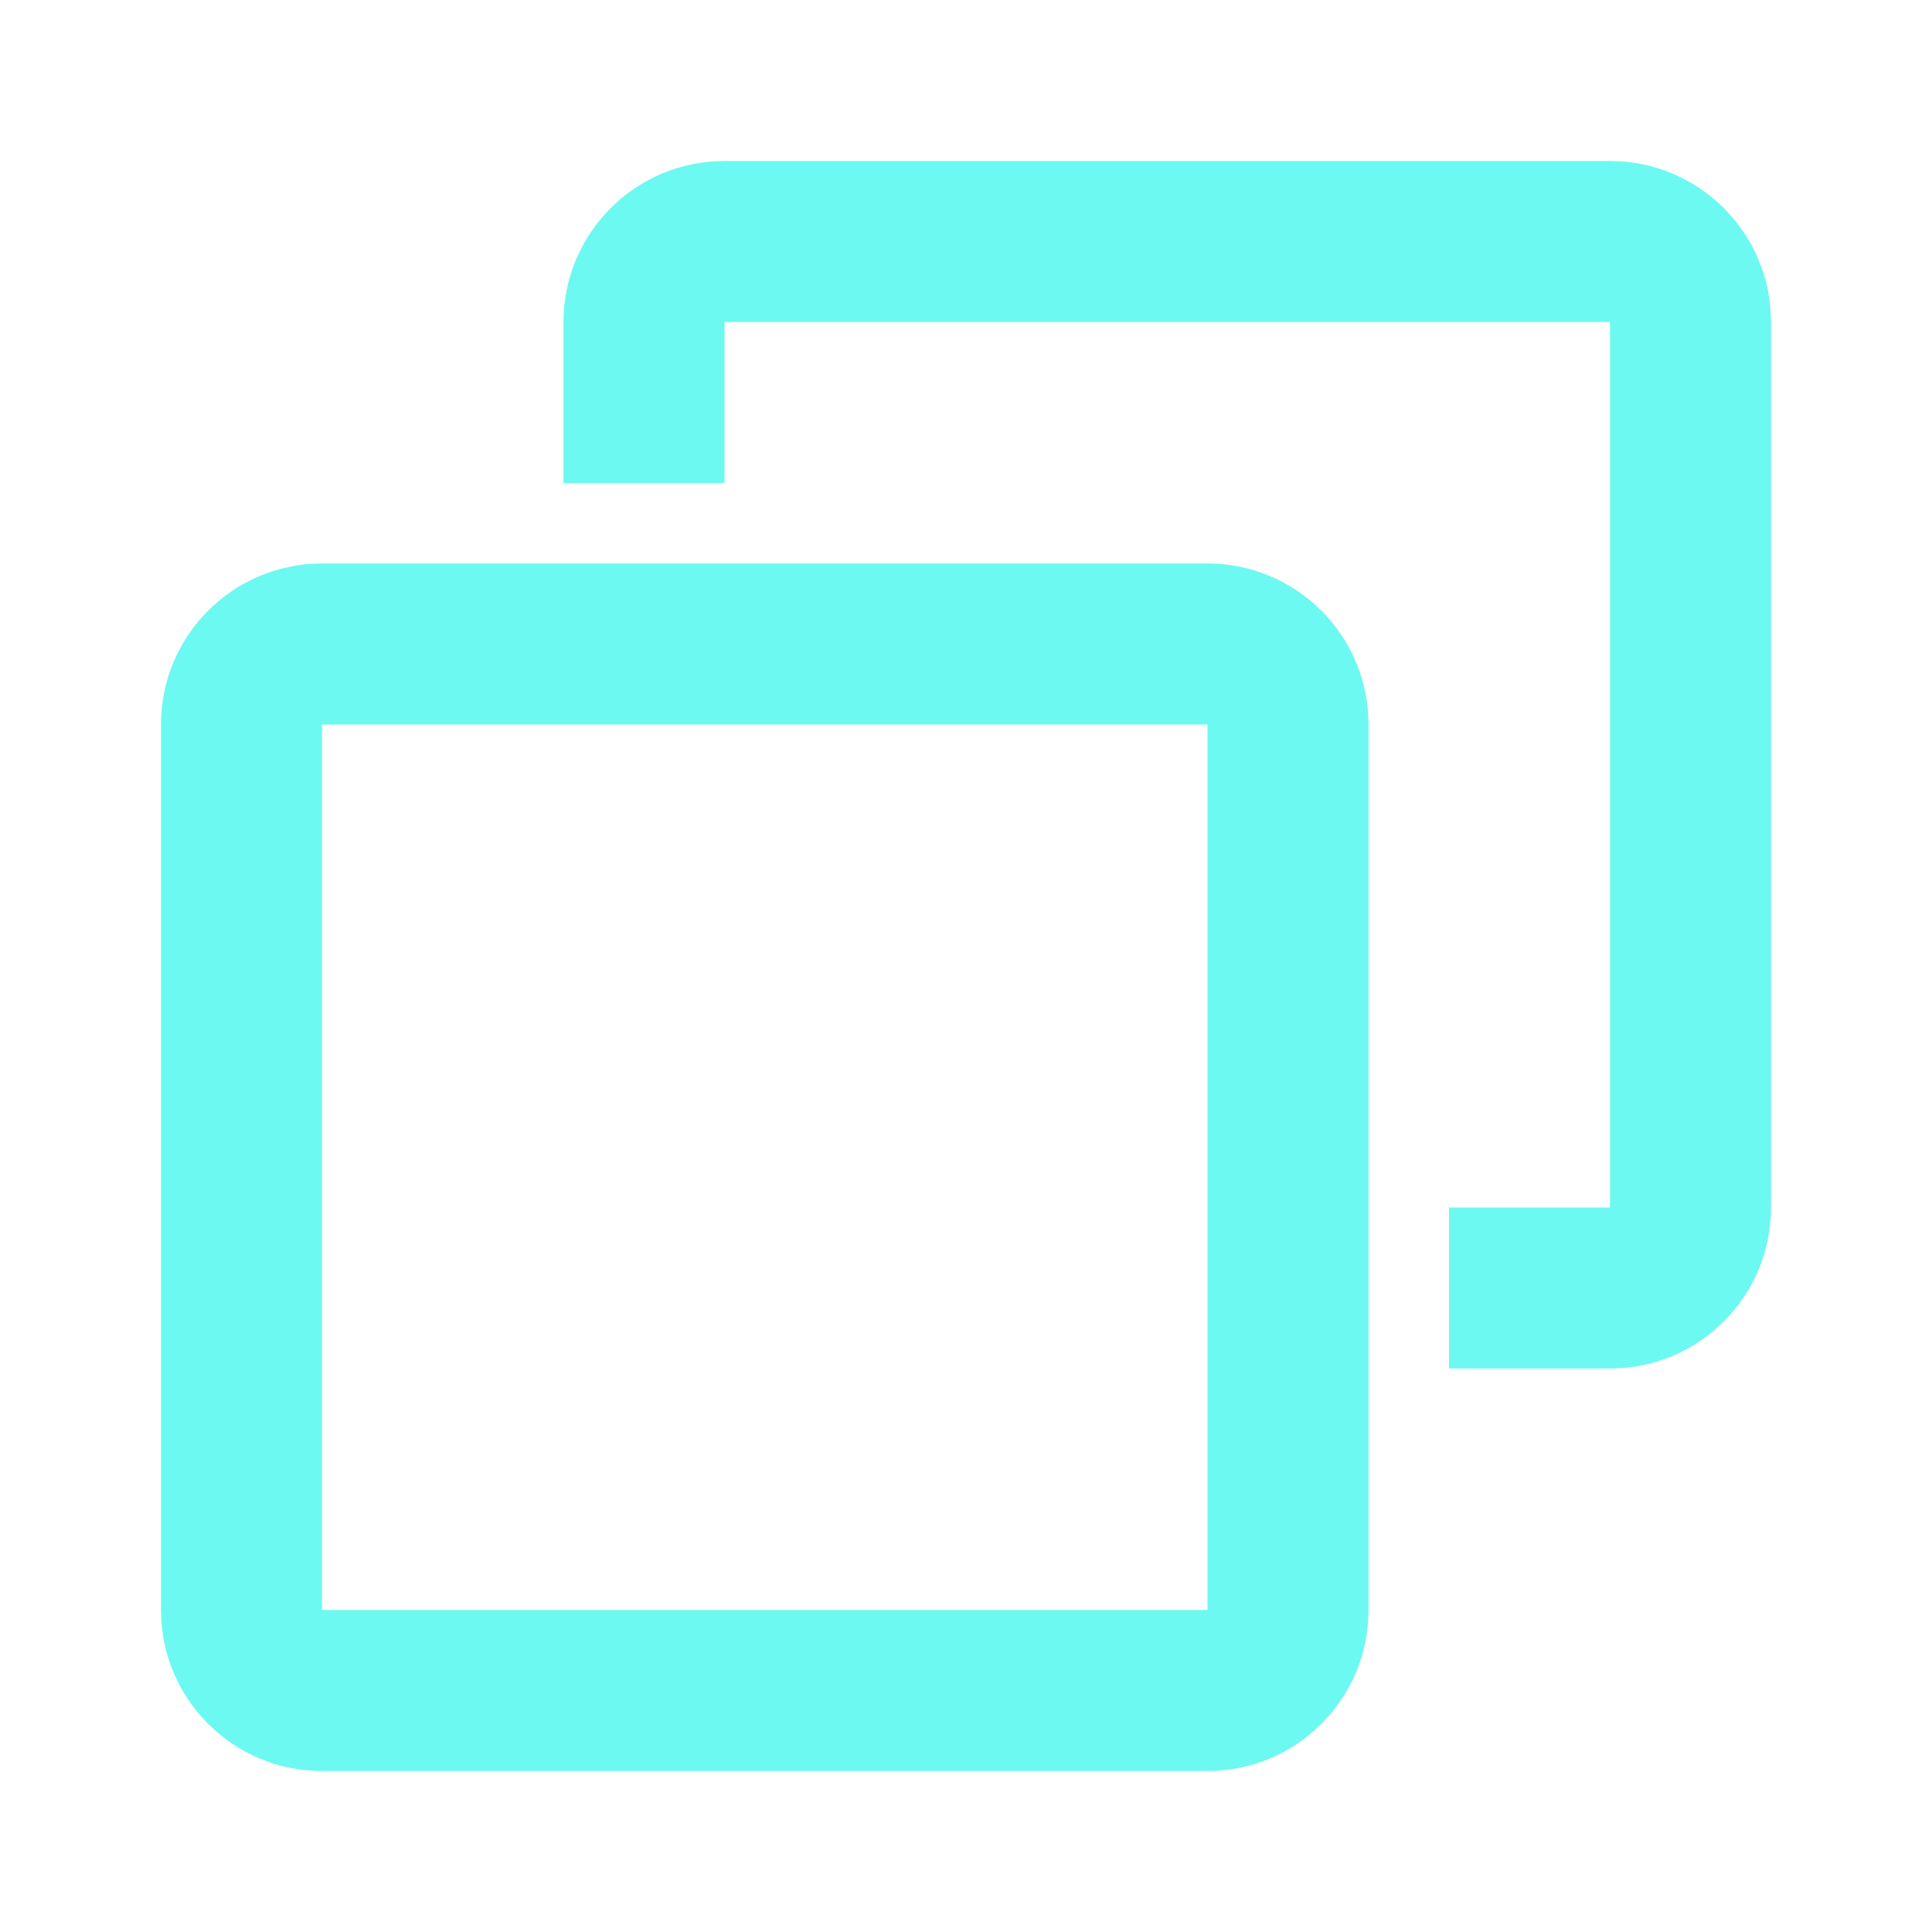
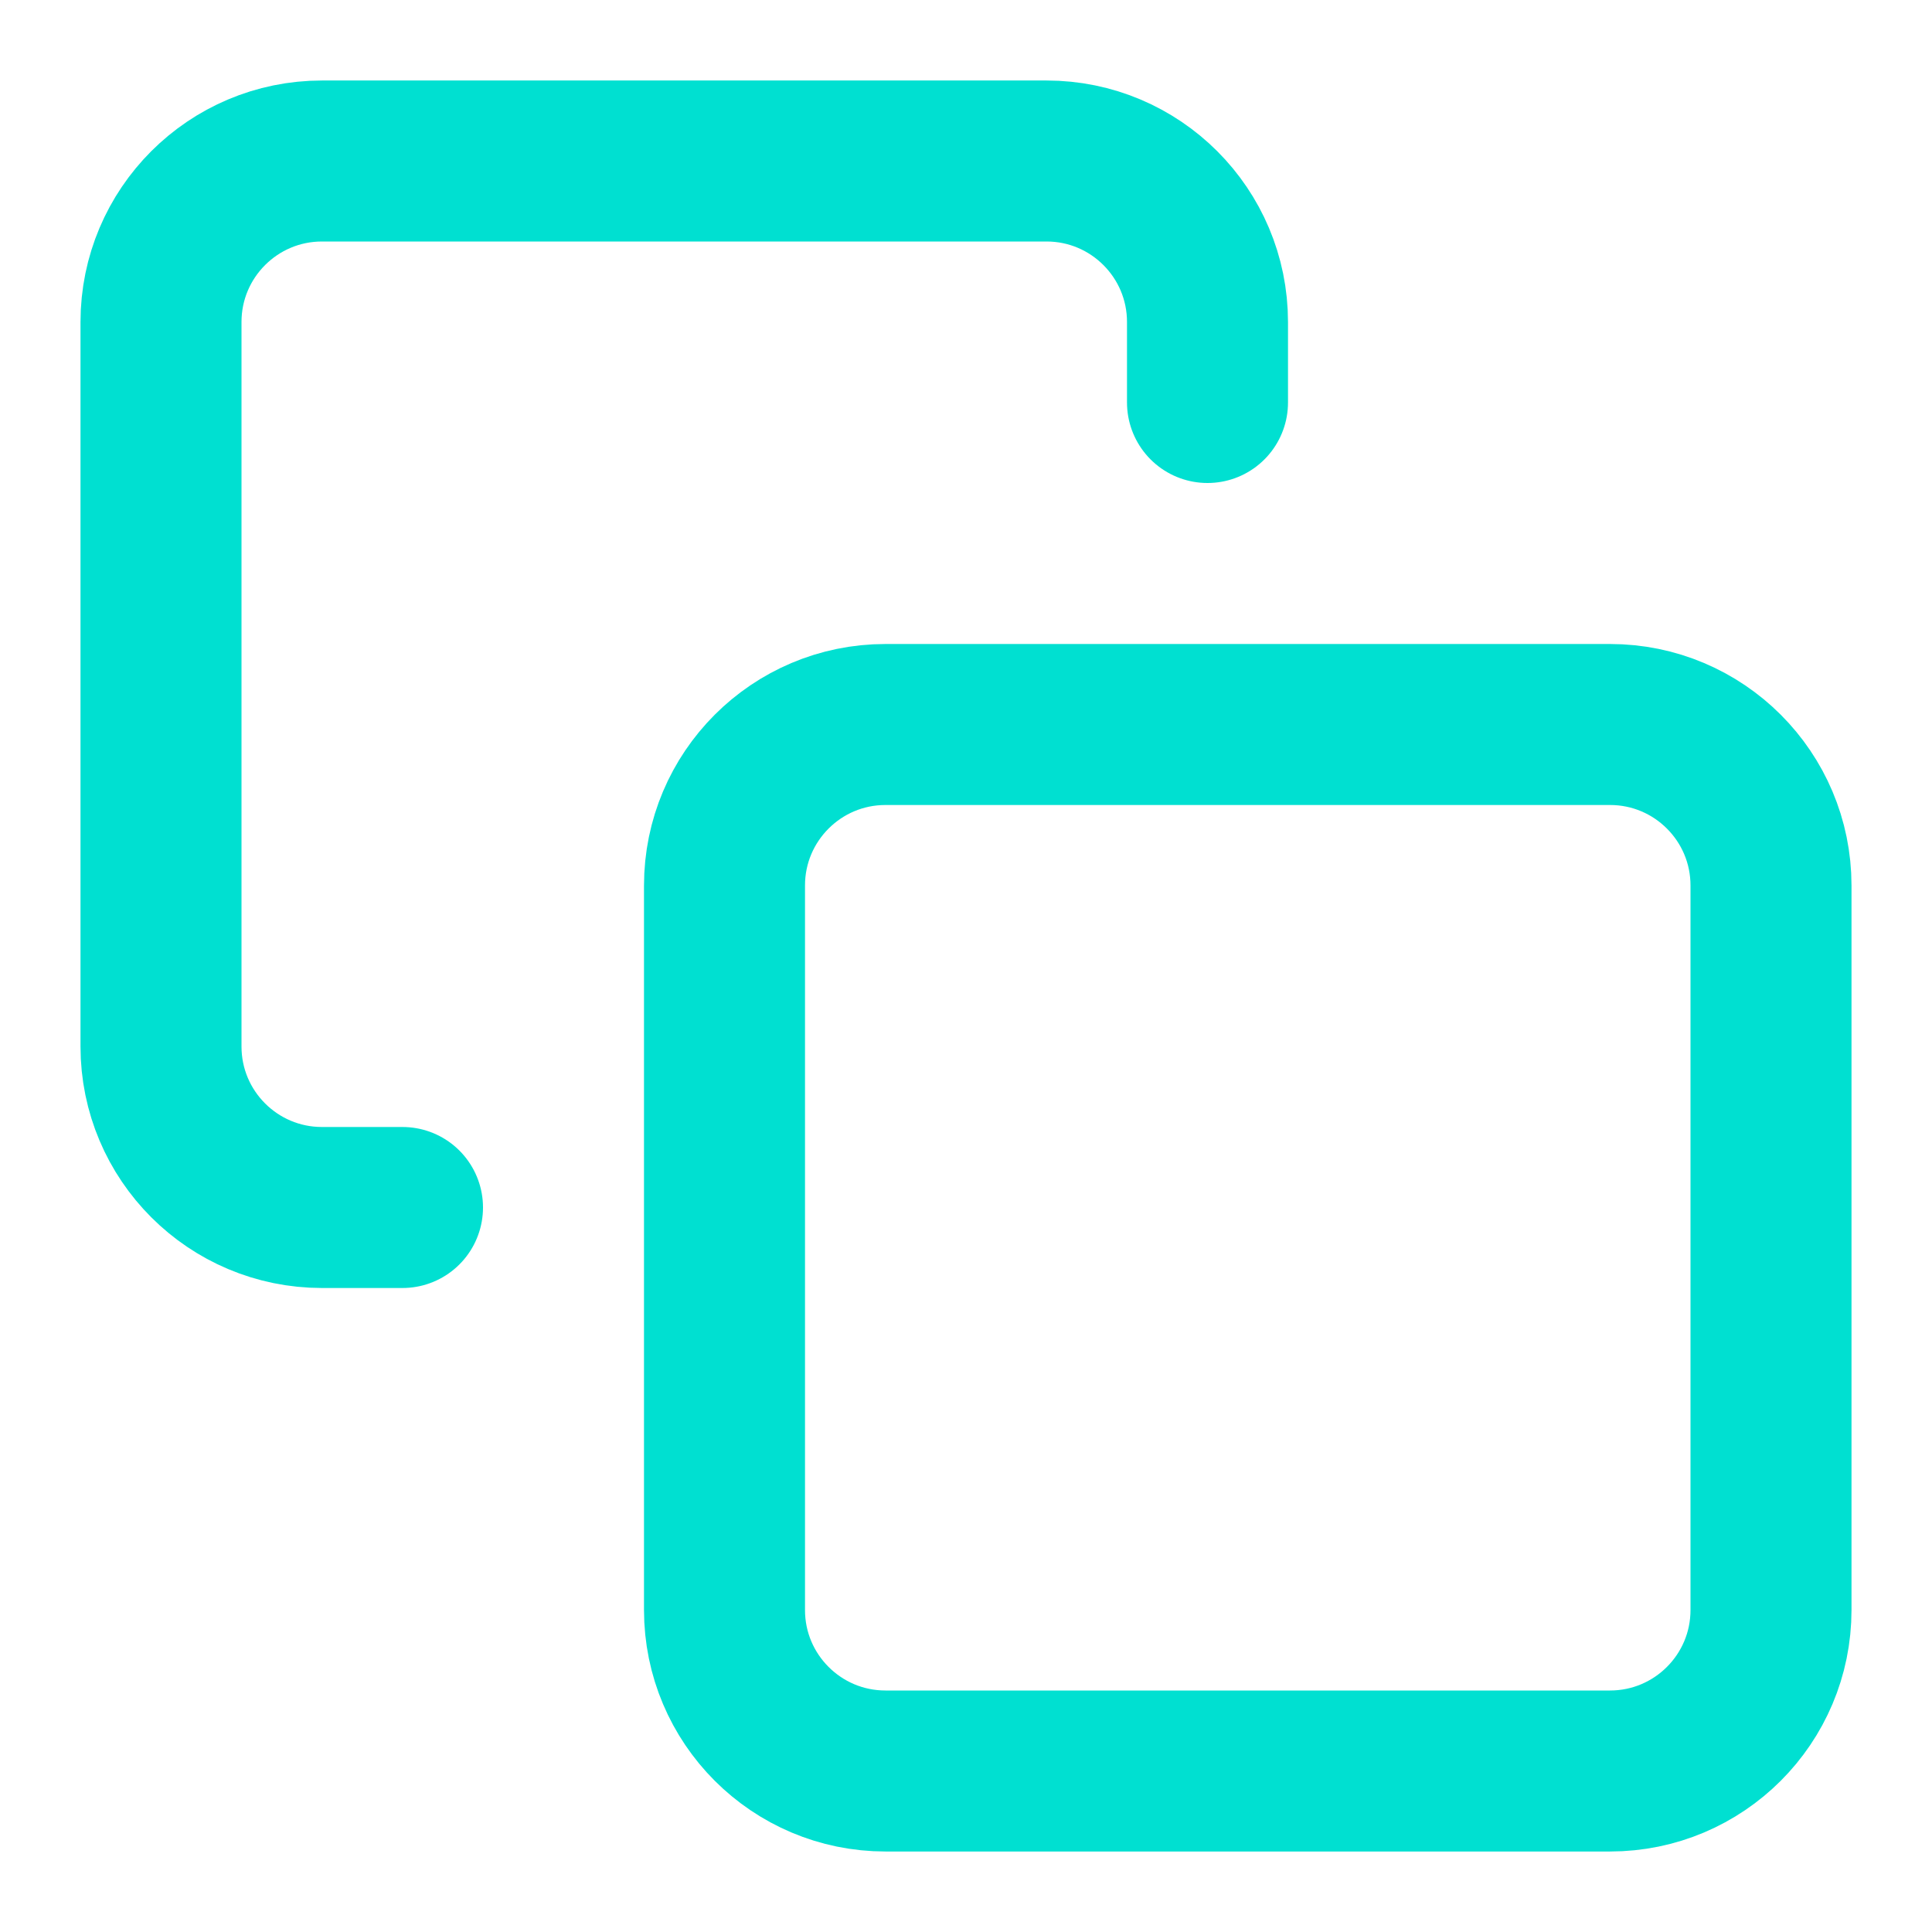
- <svg xmlns="http://www.w3.org/2000/svg" width="96px" height="96px" viewBox="0 0 24 24" version="1.1">
-   <g id="页面-1" stroke="none" stroke-width="1" fill="none" fill-rule="evenodd">
-     <g id="File" transform="translate(-96, -288)">
-       <g id="copy_2_line" transform="translate(96, 288)">
-         <path d="M24,0 L24,24 L0,24 L0,0 L24,0 Z M12.593,23.258 L12.582,23.26 L12.511,23.295 L12.492,23.299 L12.492,23.299 L12.477,23.295 L12.406,23.26 C12.396,23.256 12.387,23.259 12.382,23.265 L12.378,23.276 L12.361,23.703 L12.366,23.723 L12.377,23.736 L12.48,23.81 L12.495,23.814 L12.495,23.814 L12.507,23.81 L12.611,23.736 L12.623,23.72 L12.623,23.72 L12.627,23.703 L12.61,23.276 C12.608,23.266 12.601,23.259 12.593,23.258 L12.593,23.258 Z M12.858,23.145 L12.845,23.147 L12.66,23.24 L12.65,23.25 L12.65,23.25 L12.647,23.261 L12.665,23.691 L12.67,23.703 L12.67,23.703 L12.678,23.71 L12.879,23.803 C12.891,23.807 12.902,23.803 12.908,23.795 L12.912,23.781 L12.878,23.167 C12.875,23.155 12.867,23.147 12.858,23.145 L12.858,23.145 Z M12.143,23.147 C12.133,23.142 12.122,23.145 12.116,23.153 L12.11,23.167 L12.076,23.781 C12.075,23.793 12.083,23.802 12.093,23.805 L12.108,23.803 L12.309,23.71 L12.319,23.702 L12.319,23.702 L12.323,23.691 L12.34,23.261 L12.337,23.249 L12.337,23.249 L12.328,23.24 L12.143,23.147 Z" id="MingCute" fill-rule="nonzero" />
-         <path d="M9,2 C7.895,2 7,2.895 7,4 L7,6 L9,6 L9,4 L20,4 L20,15 L18,15 L18,17 L20,17 C21.105,17 22,16.105 22,15 L22,4 C22,2.895 21.105,2 20,2 L9,2 Z M4,7 C2.895,7 2,7.895 2,9 L2,20 C2,21.105 2.895,22 4,22 L15,22 C16.105,22 17,21.105 17,20 L17,9 C17,7.895 16.105,7 15,7 L4,7 Z M4,9 L15,9 L15,20 L4,20 L4,9 Z" id="形状" fill="#6CF9F2FF" />
-       </g>
-     </g>
-   </g>
+ <svg xmlns="http://www.w3.org/2000/svg" width="32" height="32" viewBox="0 0 24 24" fill="none" stroke="hsl(176, 100%, 44%)" stroke-width="2" stroke-linecap="round" stroke-linejoin="round" class="feather feather-copy">
+   <rect x="9" y="9" width="13" height="13" rx="2" ry="2" />
+   <path d="M5 15H4a2 2 0 0 1-2-2V4a2 2 0 0 1 2-2h9a2 2 0 0 1 2 2v1" />
</svg>
